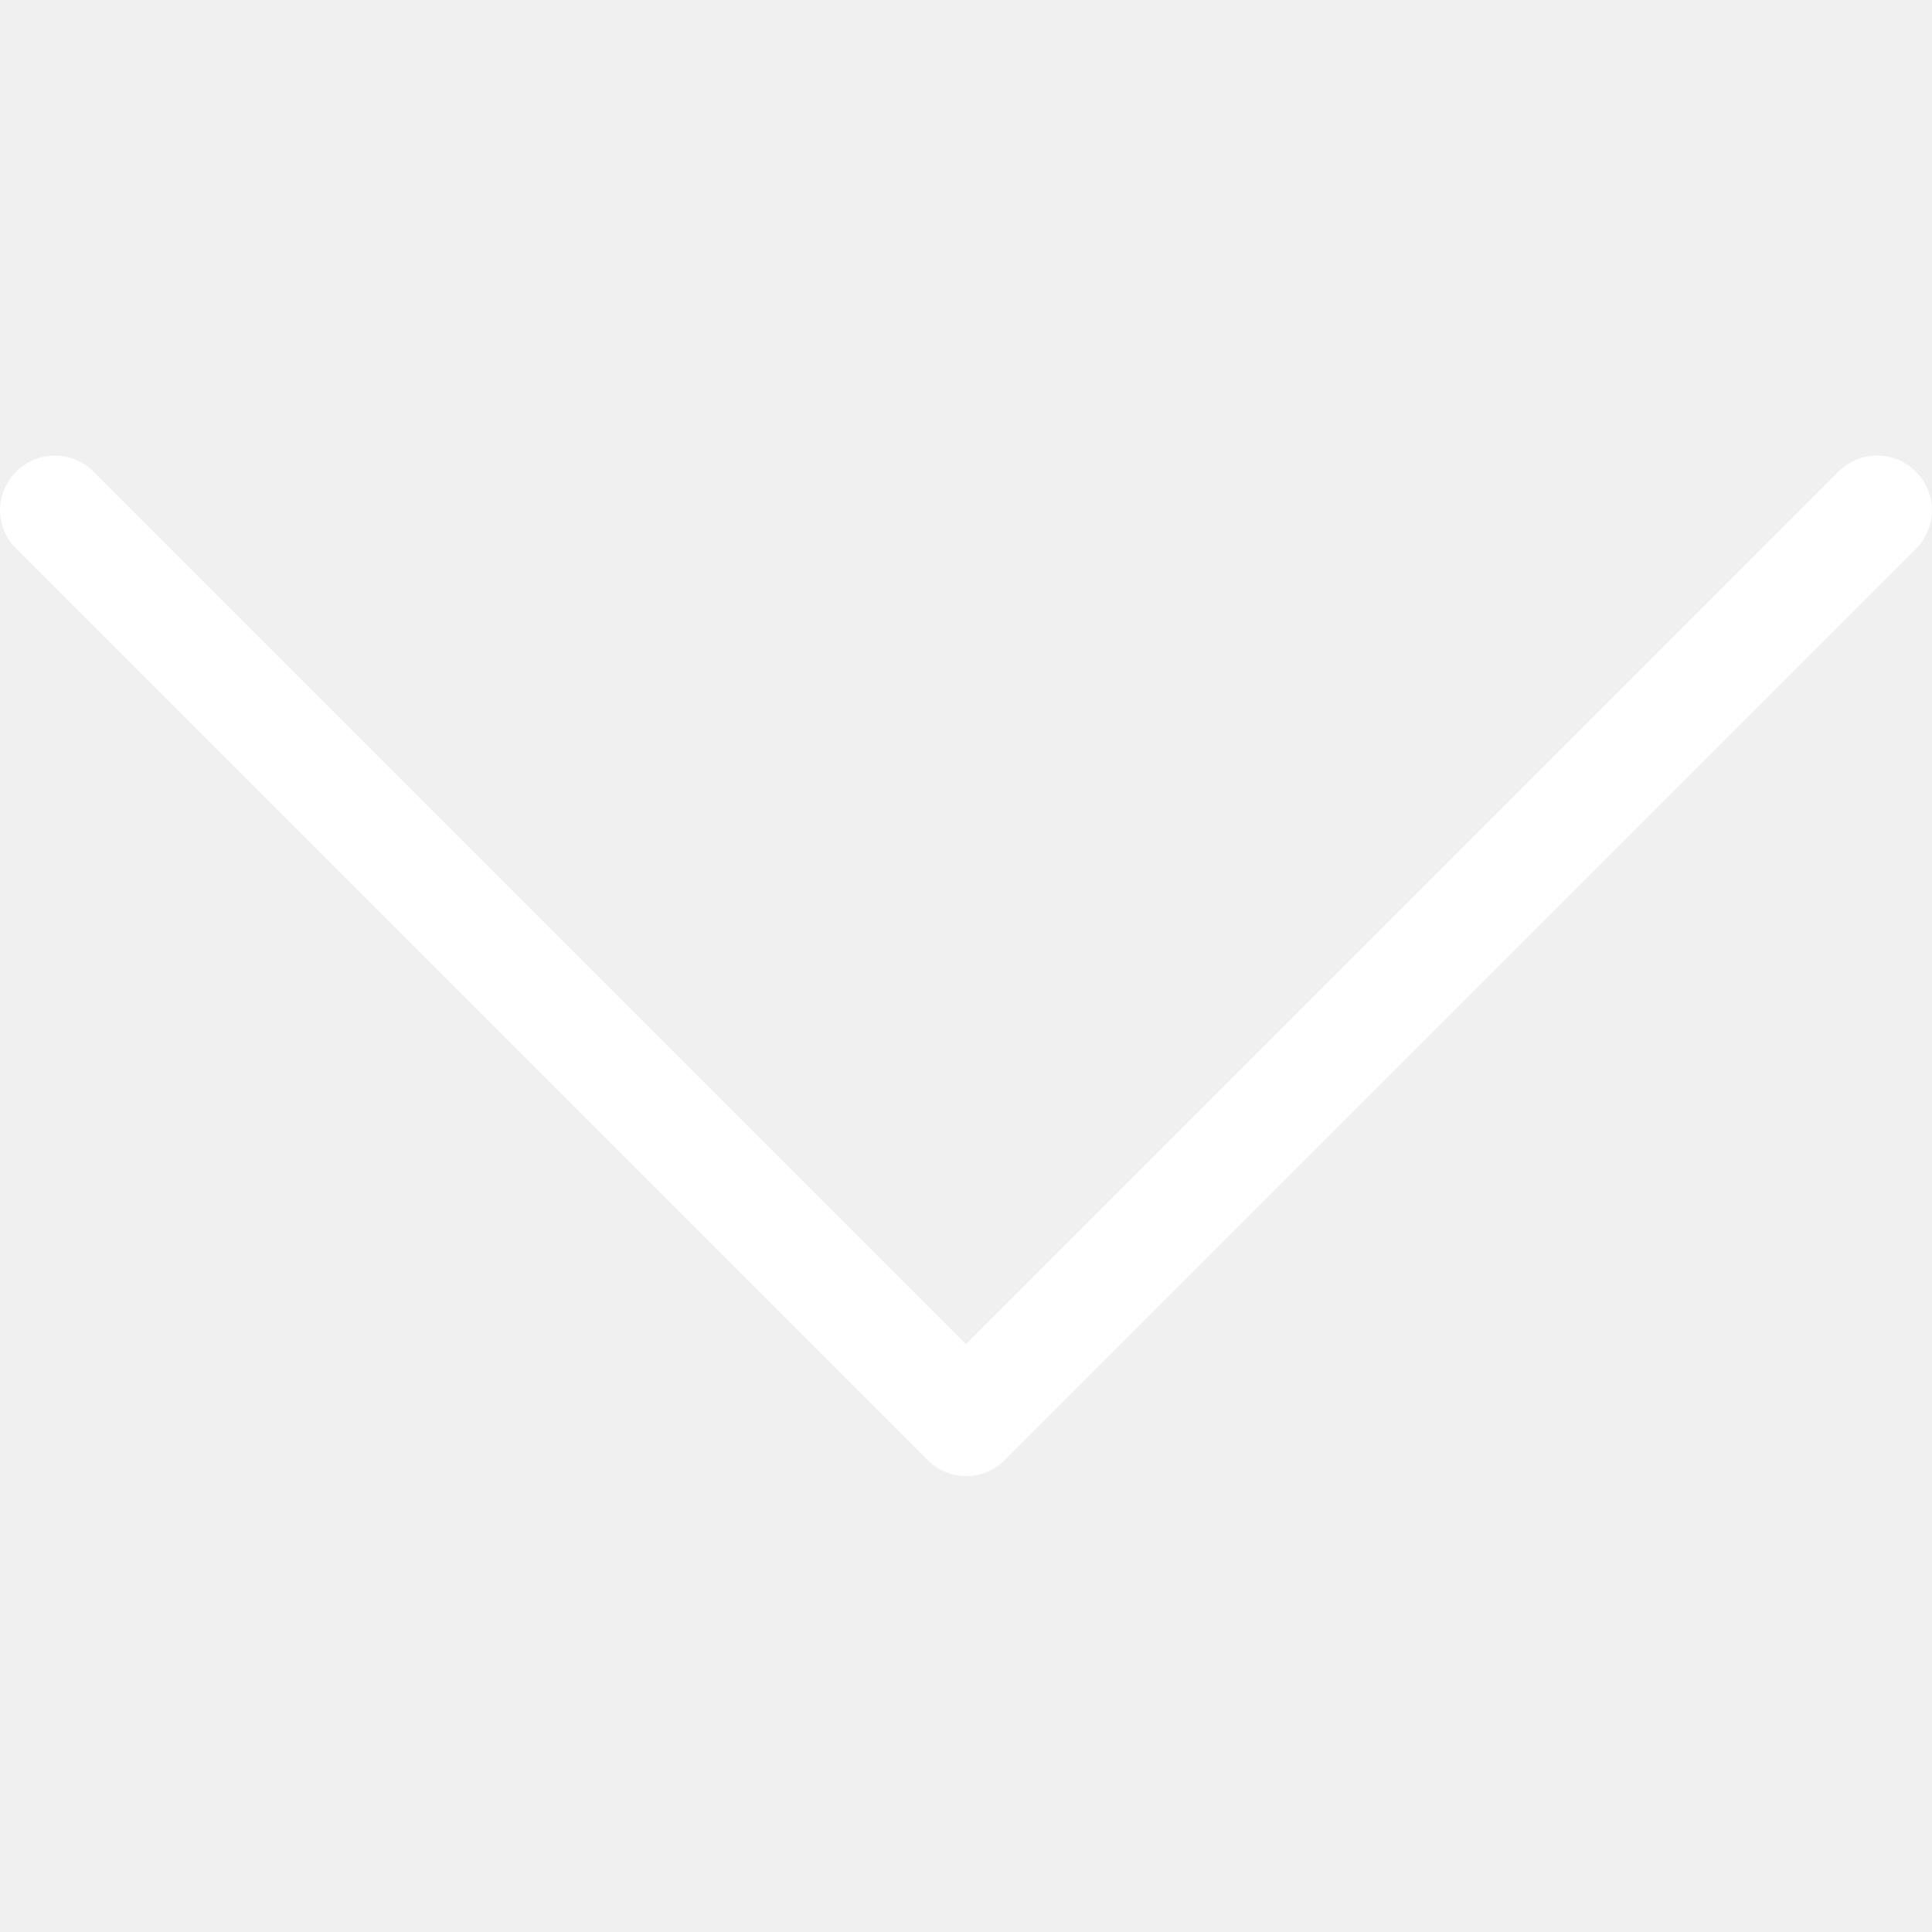
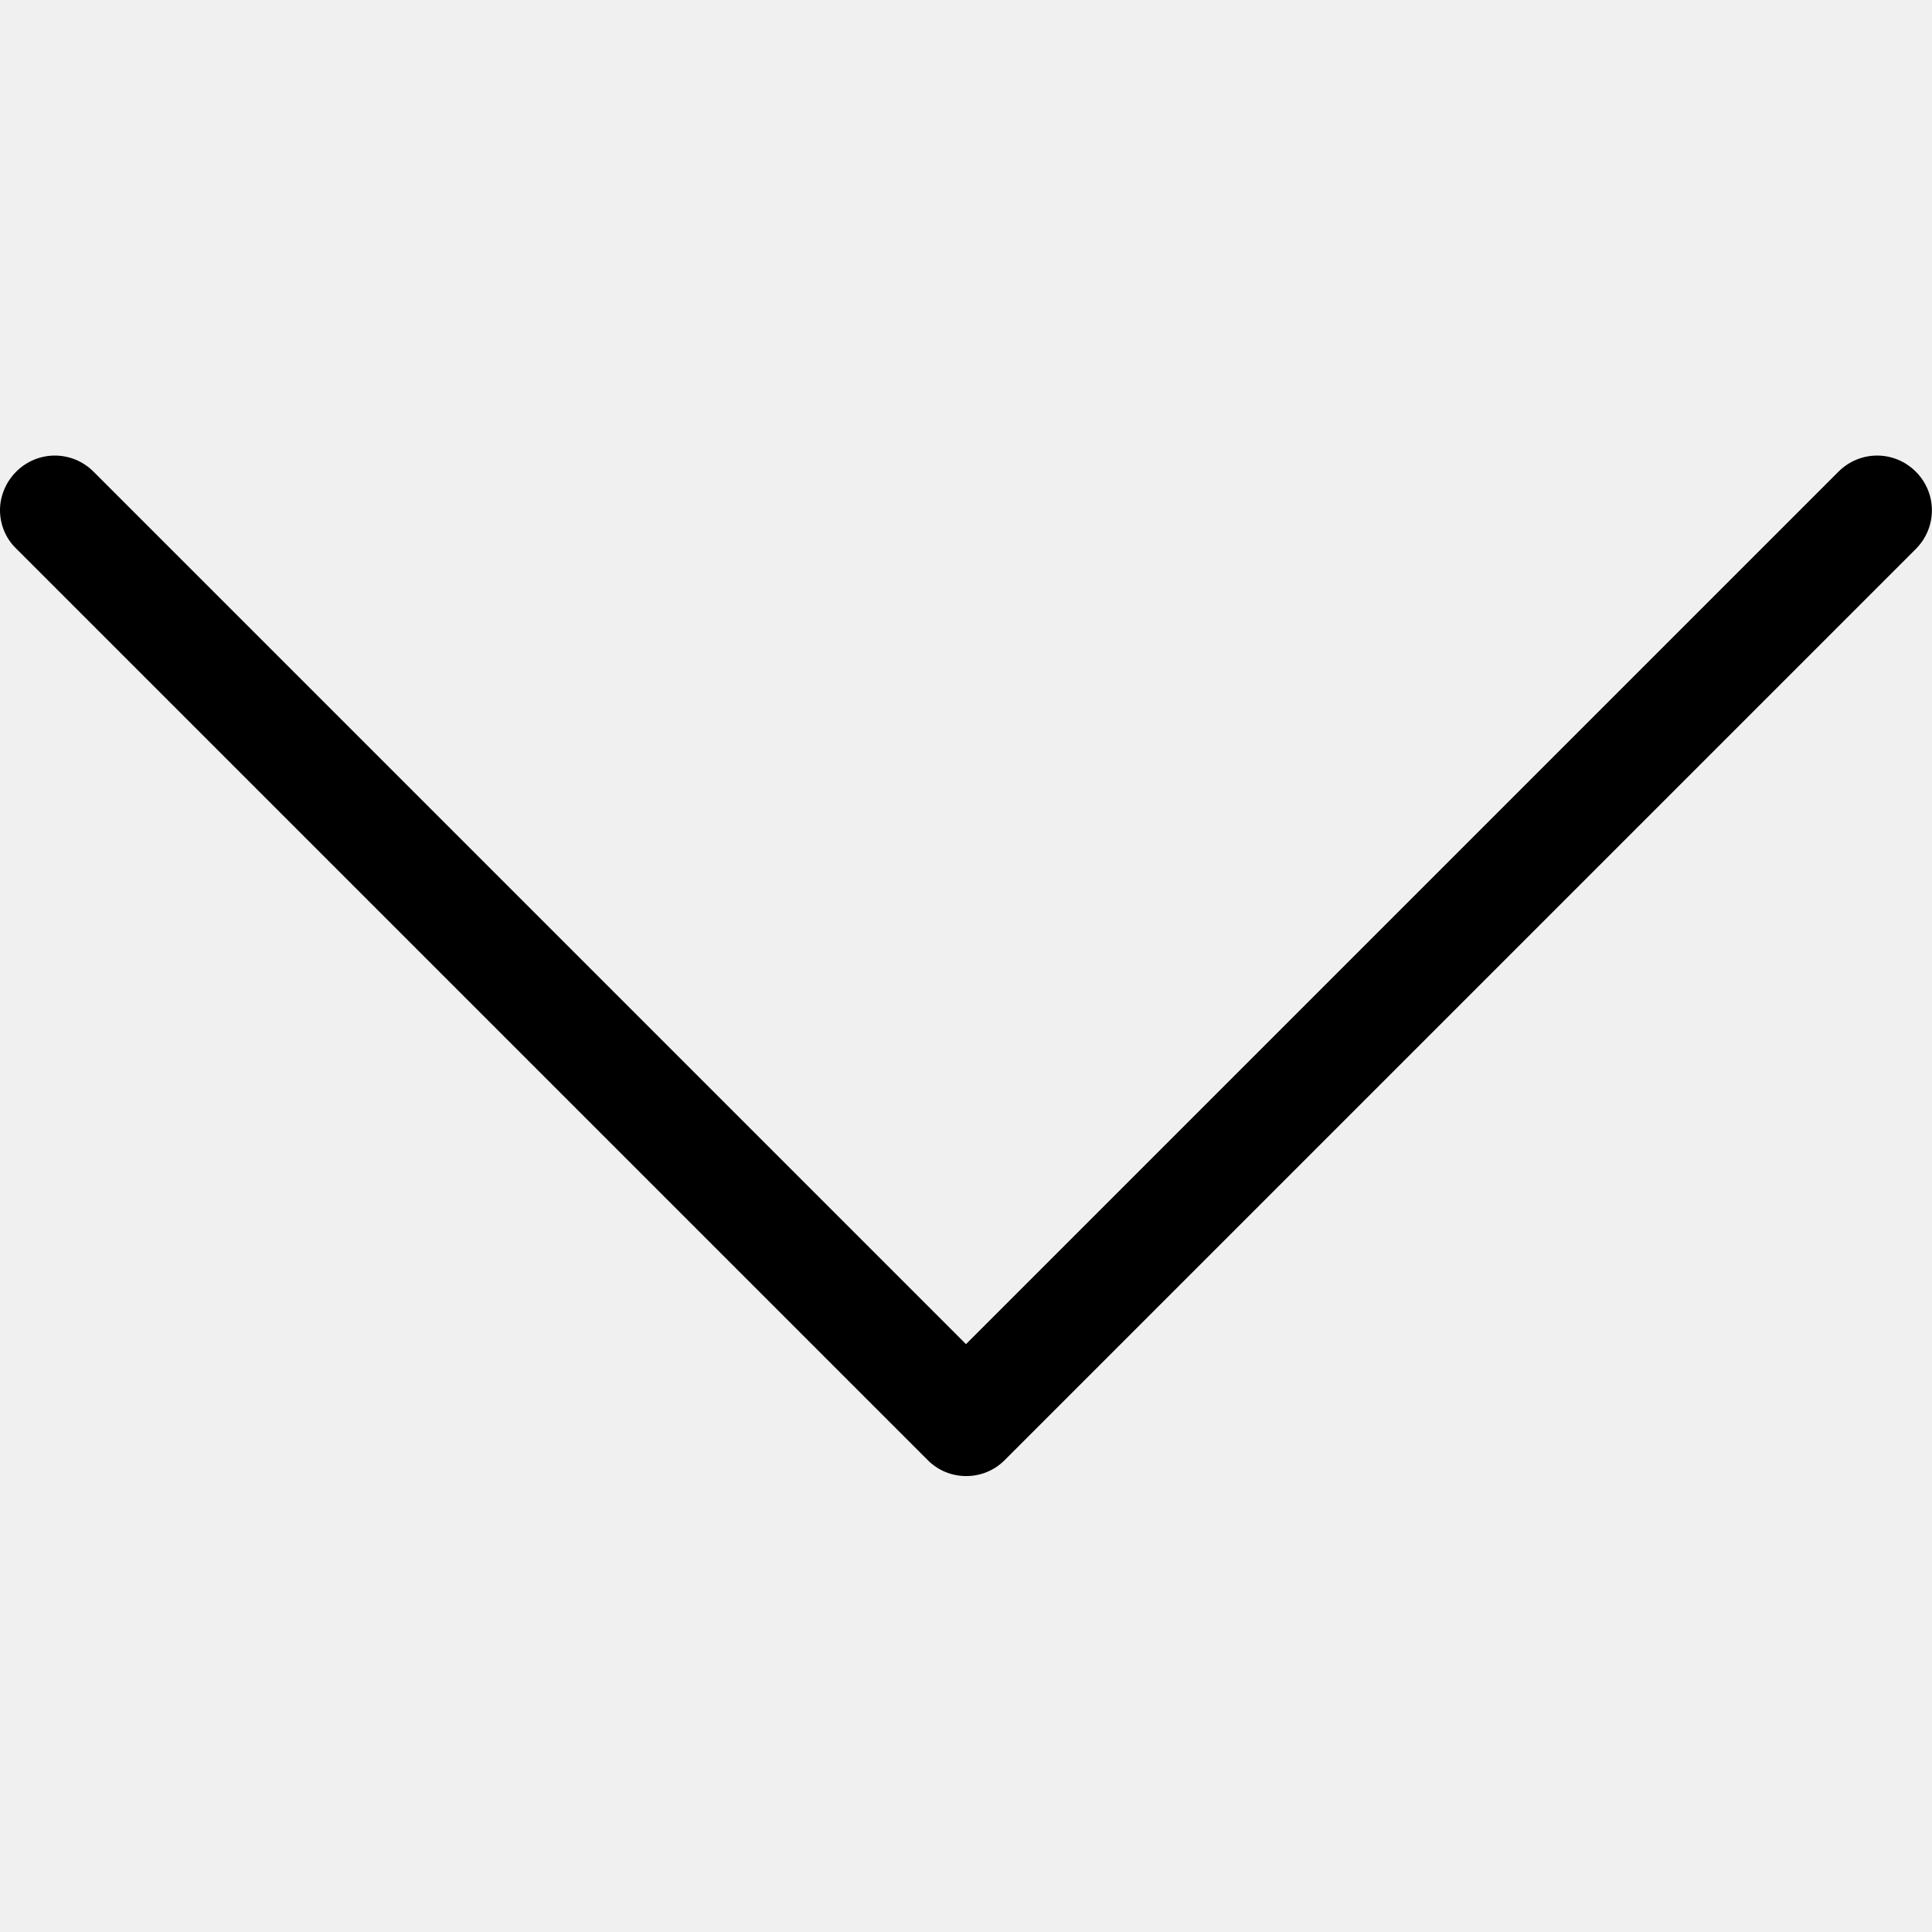
- <svg xmlns="http://www.w3.org/2000/svg" version="1.1" id="Ebene_1" x="0px" y="0px" viewBox="0 0 477.2 477.2" style="enable-background:new 0 0 477.2 477.2;" xml:space="preserve">
-   <style type="text/css">
- 	.st0{fill:#FFFFFF;}
- </style>
+ <svg xmlns="http://www.w3.org/2000/svg" version="1.1" id="arrow-down" x="0px" y="0px" viewBox="0 0 477.2 477.2" fill="currentColor">
  <g>
-     <path class="st0" d="M248.1,360.7l225.1-225.1c5.3-5.3,5.3-13.8,0-19.1c-5.3-5.3-13.8-5.3-19.1,0L238.6,332L23.1,116.5   c-5.3-5.3-13.8-5.3-19.1,0c-2.6,2.6-4,6.1-4,9.5c0,3.4,1.3,6.9,4,9.5l225.1,225.1C234.3,365.9,242.9,365.9,248.1,360.7L248.1,360.7   z" />
+     <path d="M248.1,360.7l225.1-225.1c5.3-5.3,5.3-13.8,0-19.1c-5.3-5.3-13.8-5.3-19.1,0L238.6,332L23.1,116.5   c-5.3-5.3-13.8-5.3-19.1,0c-2.6,2.6-4,6.1-4,9.5c0,3.4,1.3,6.9,4,9.5l225.1,225.1C234.3,365.9,242.9,365.9,248.1,360.7L248.1,360.7   z" />
  </g>
</svg>
